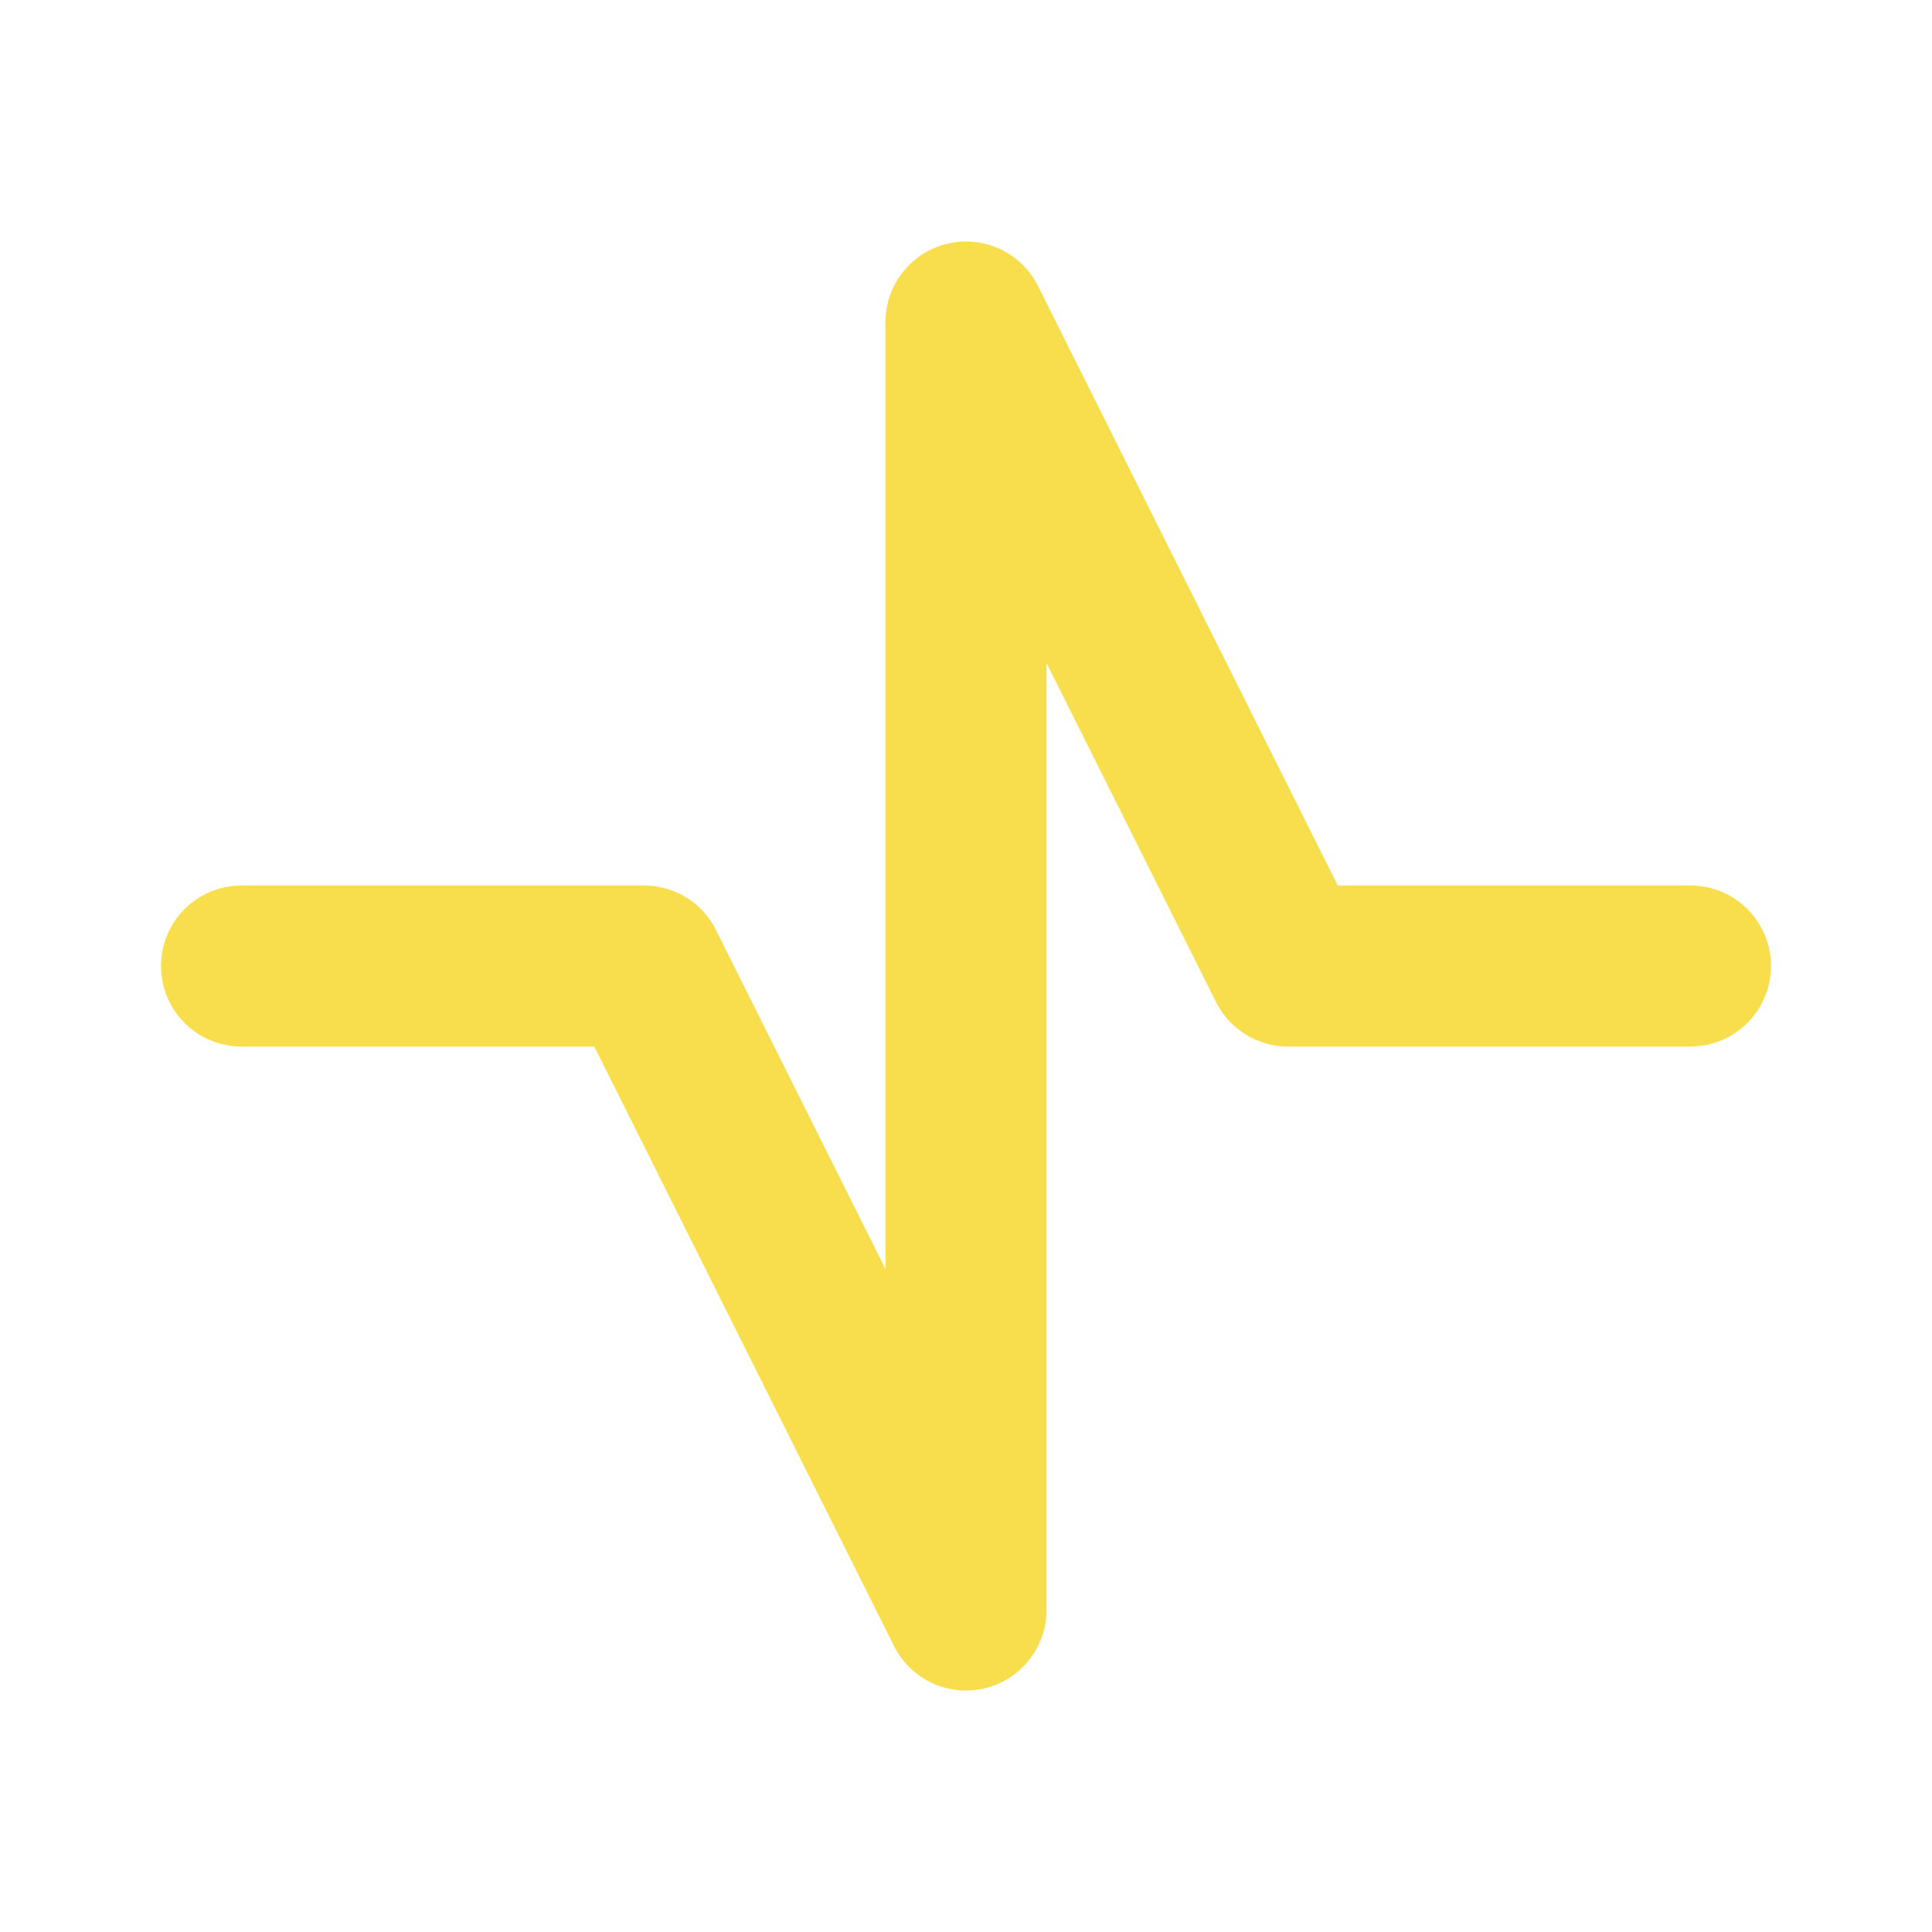
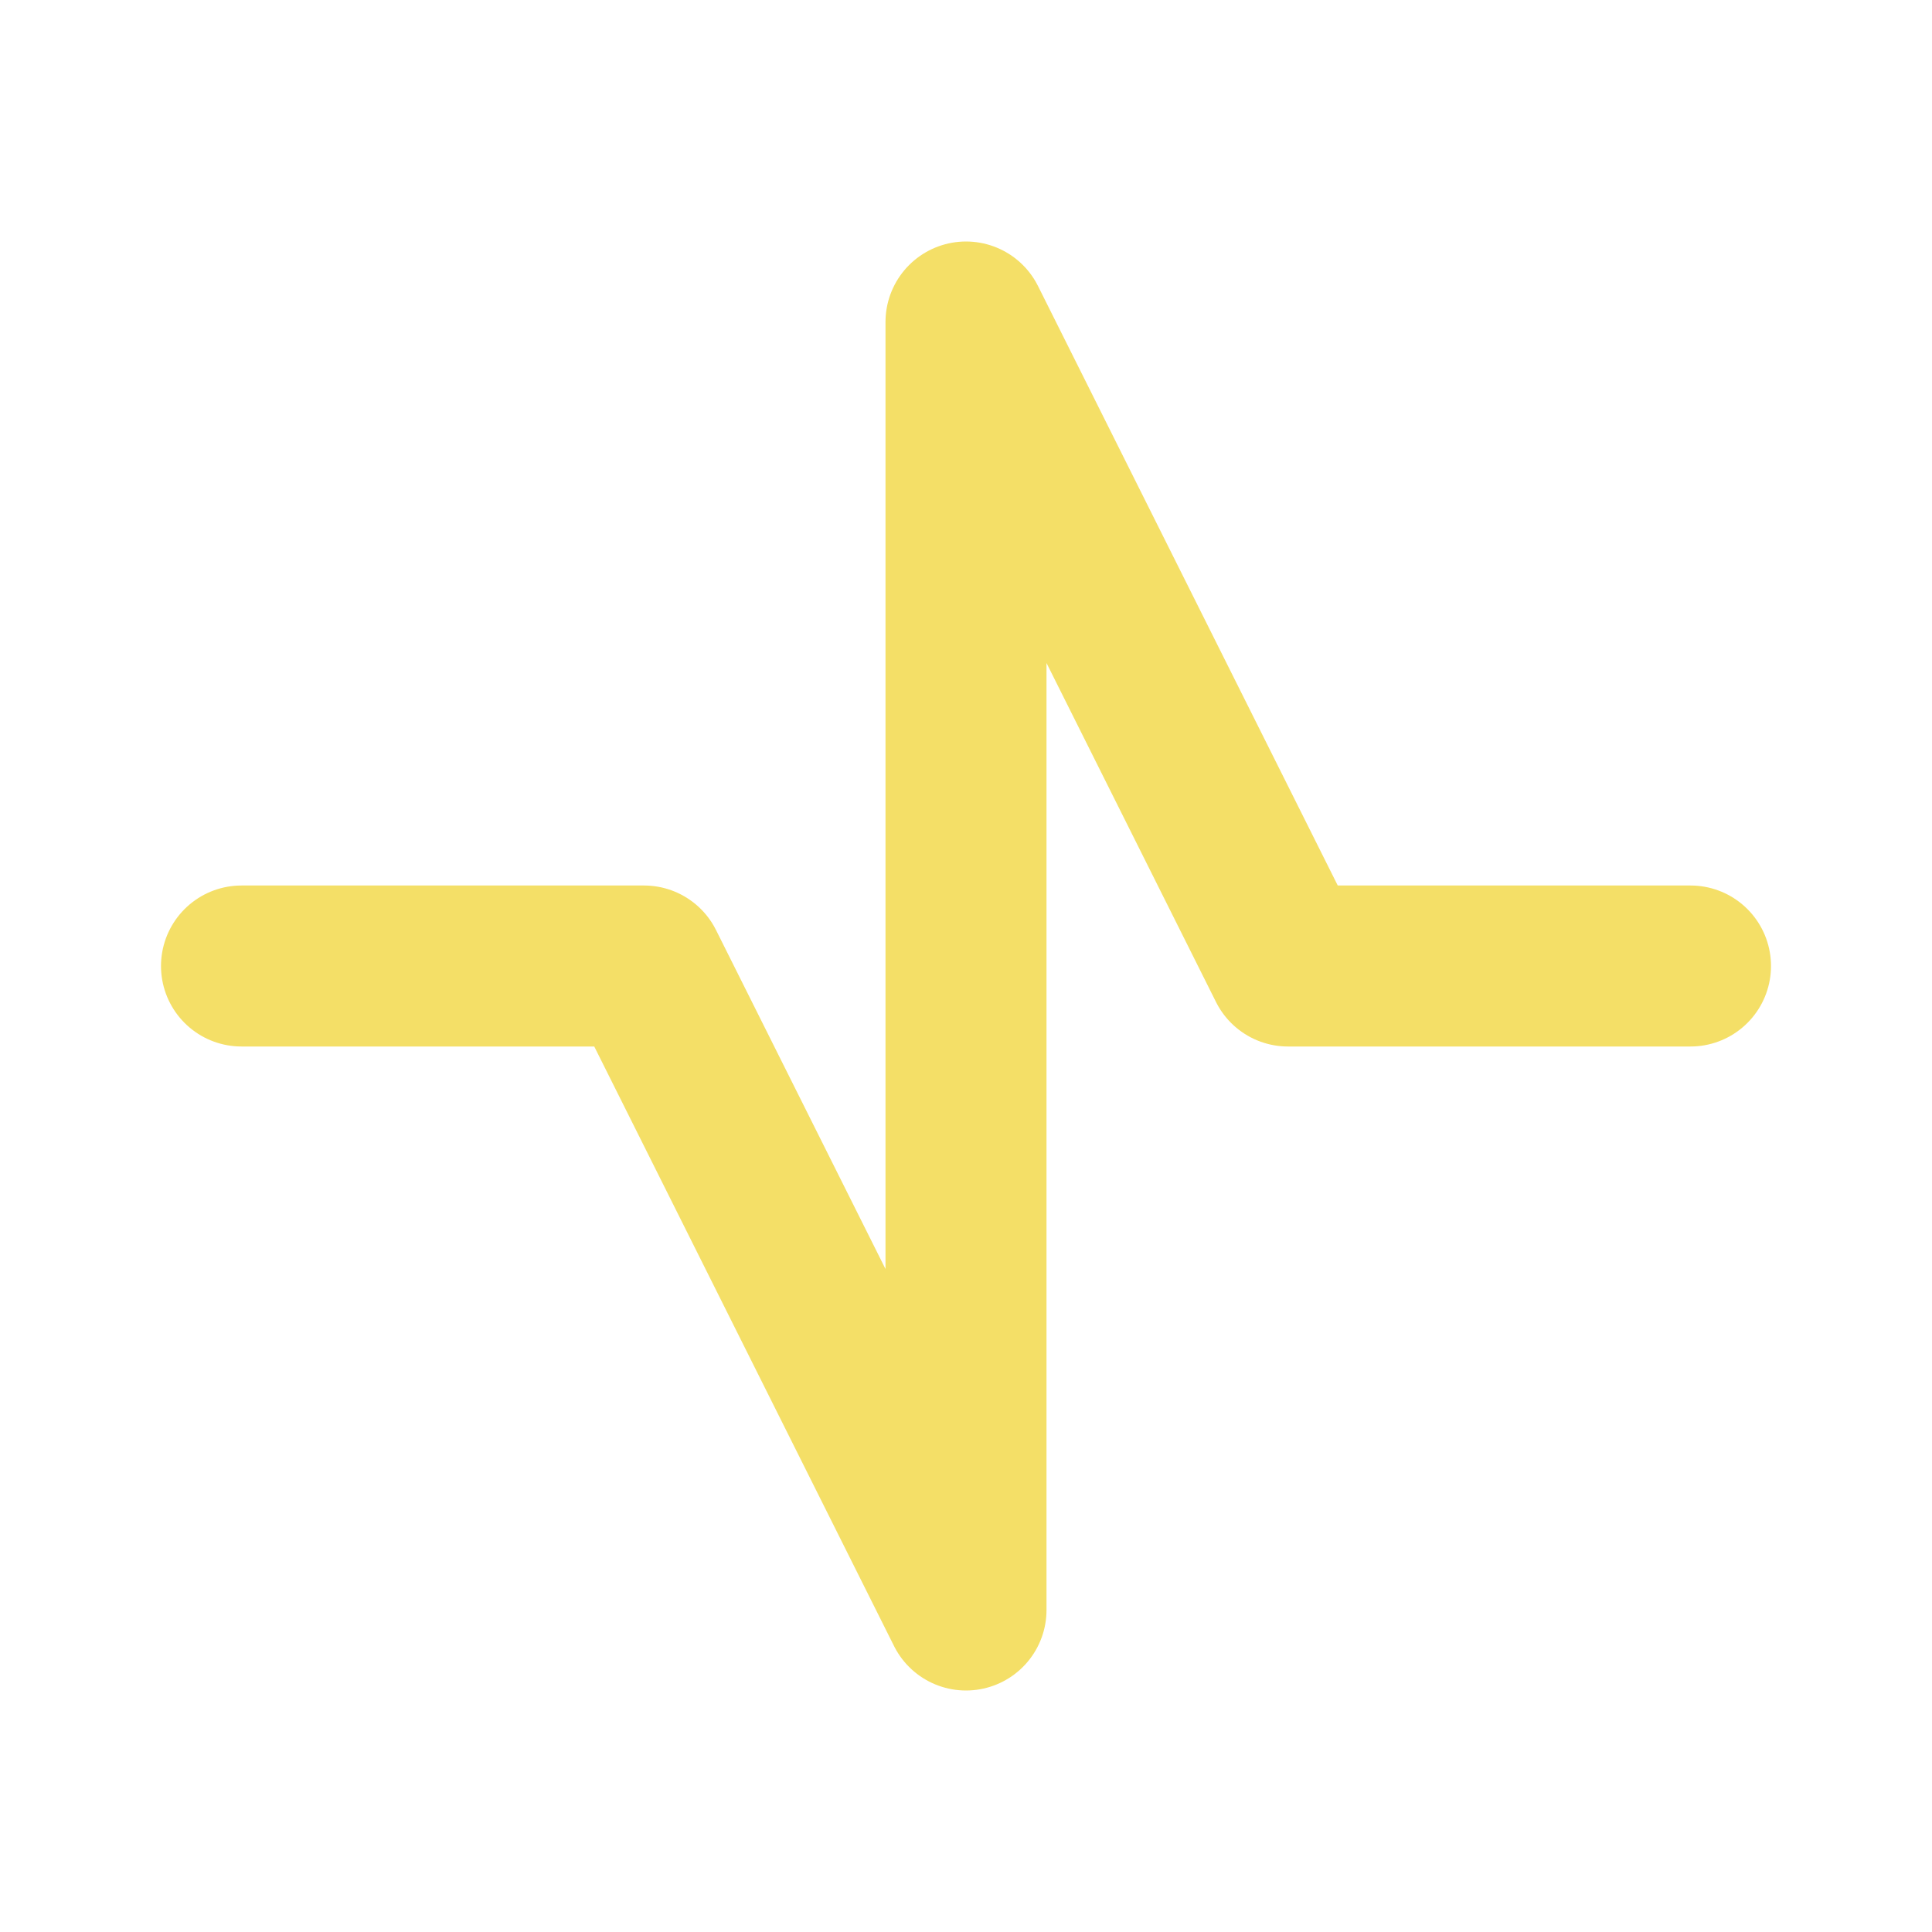
<svg xmlns="http://www.w3.org/2000/svg" width="24" height="24" viewBox="0 0 24 24">
-   <path fill="none" stroke="#F8DE4D" stroke-linecap="round" stroke-linejoin="round" stroke-width="2" d="M3 12h5l4 8V4l4 8h5" />
+   <path fill="none" stroke="#F4DF67" stroke-linecap="round" stroke-linejoin="round" stroke-width="2" d="M3 12h5l4 8V4l4 8h5" />
</svg>
